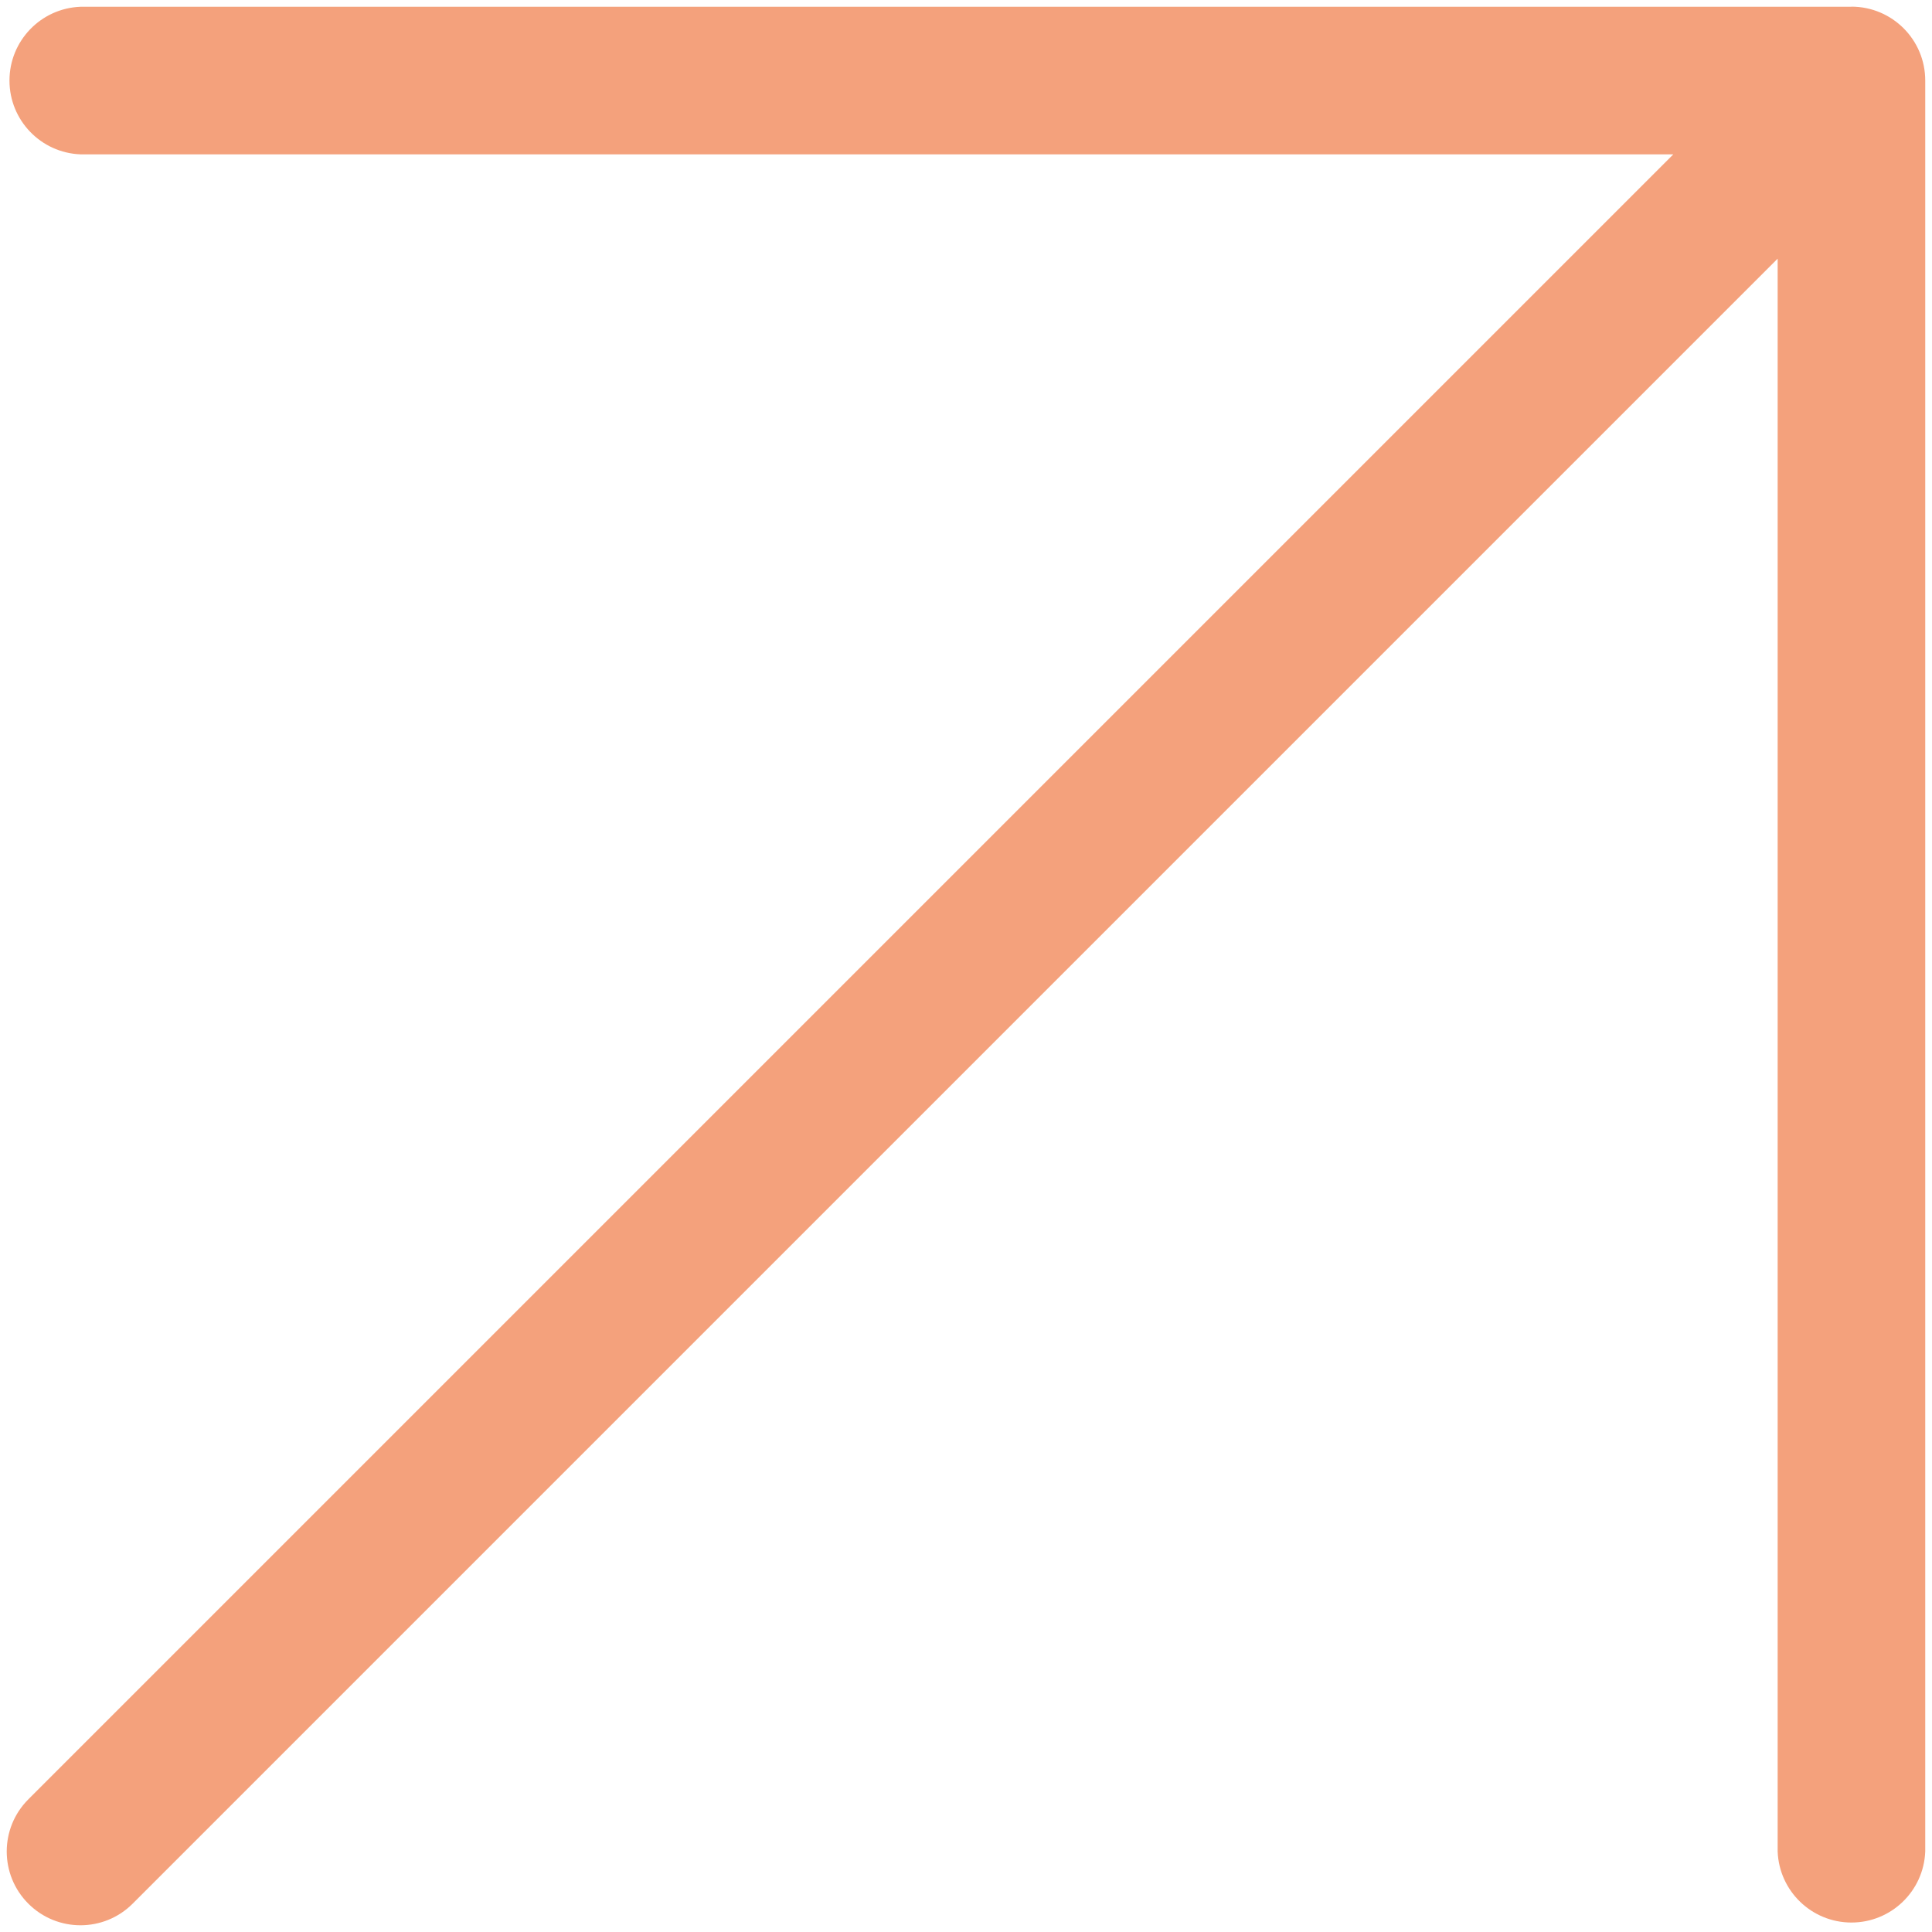
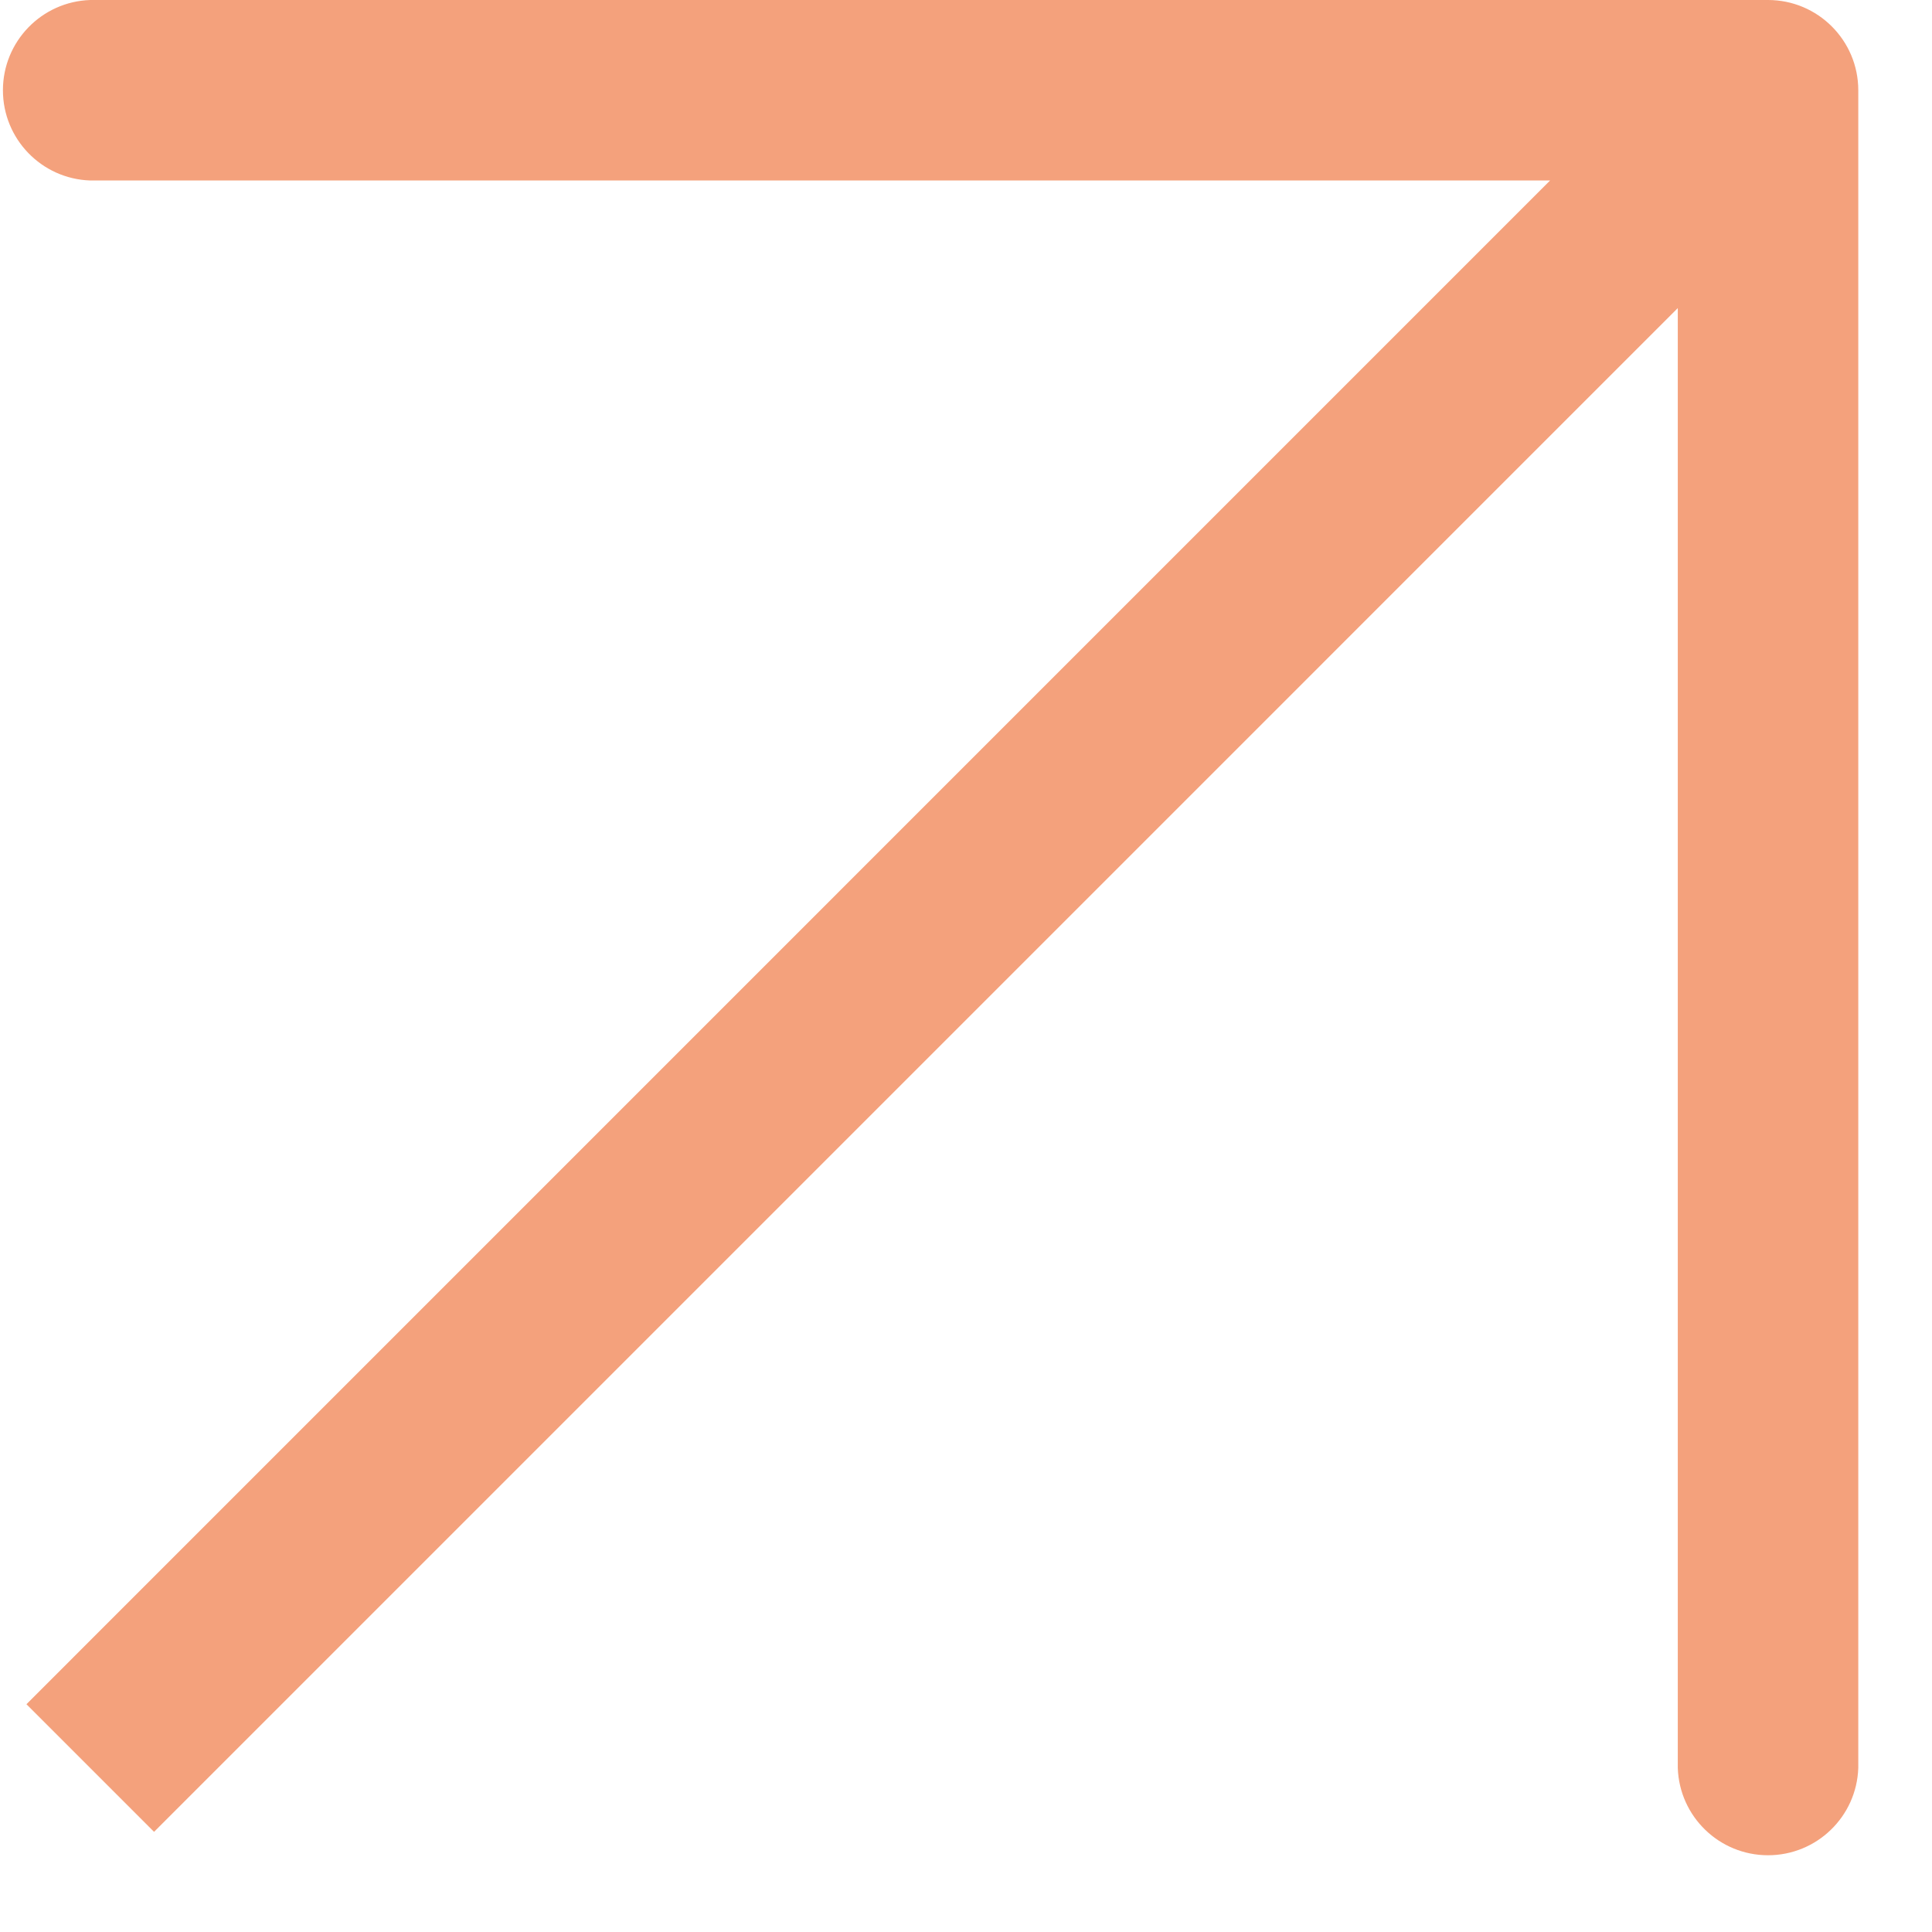
- <svg xmlns="http://www.w3.org/2000/svg" width="18" height="18" fill="none">
-   <path d="M17.25.063H.75a.688.688 0 000 1.375h14.84L.264 16.764a.687.687 0 00.972.972L16.562 2.41v14.84a.688.688 0 001.375 0V.75a.688.688 0 00-.687-.688z" fill="#F4A17C" />
+ <svg xmlns="http://www.w3.org/2000/svg" width="19" height="19" fill="none">
+   <path fill-rule="evenodd" clip-rule="evenodd" d="M1.515 18.015L16.5 3.03v14.357a.888.888 0 001.775 0V.887A.888.888 0 0017.388 0H.887a.888.888 0 000 1.775h14.357L.26 16.76" fill="#F4A17C" />
</svg>
